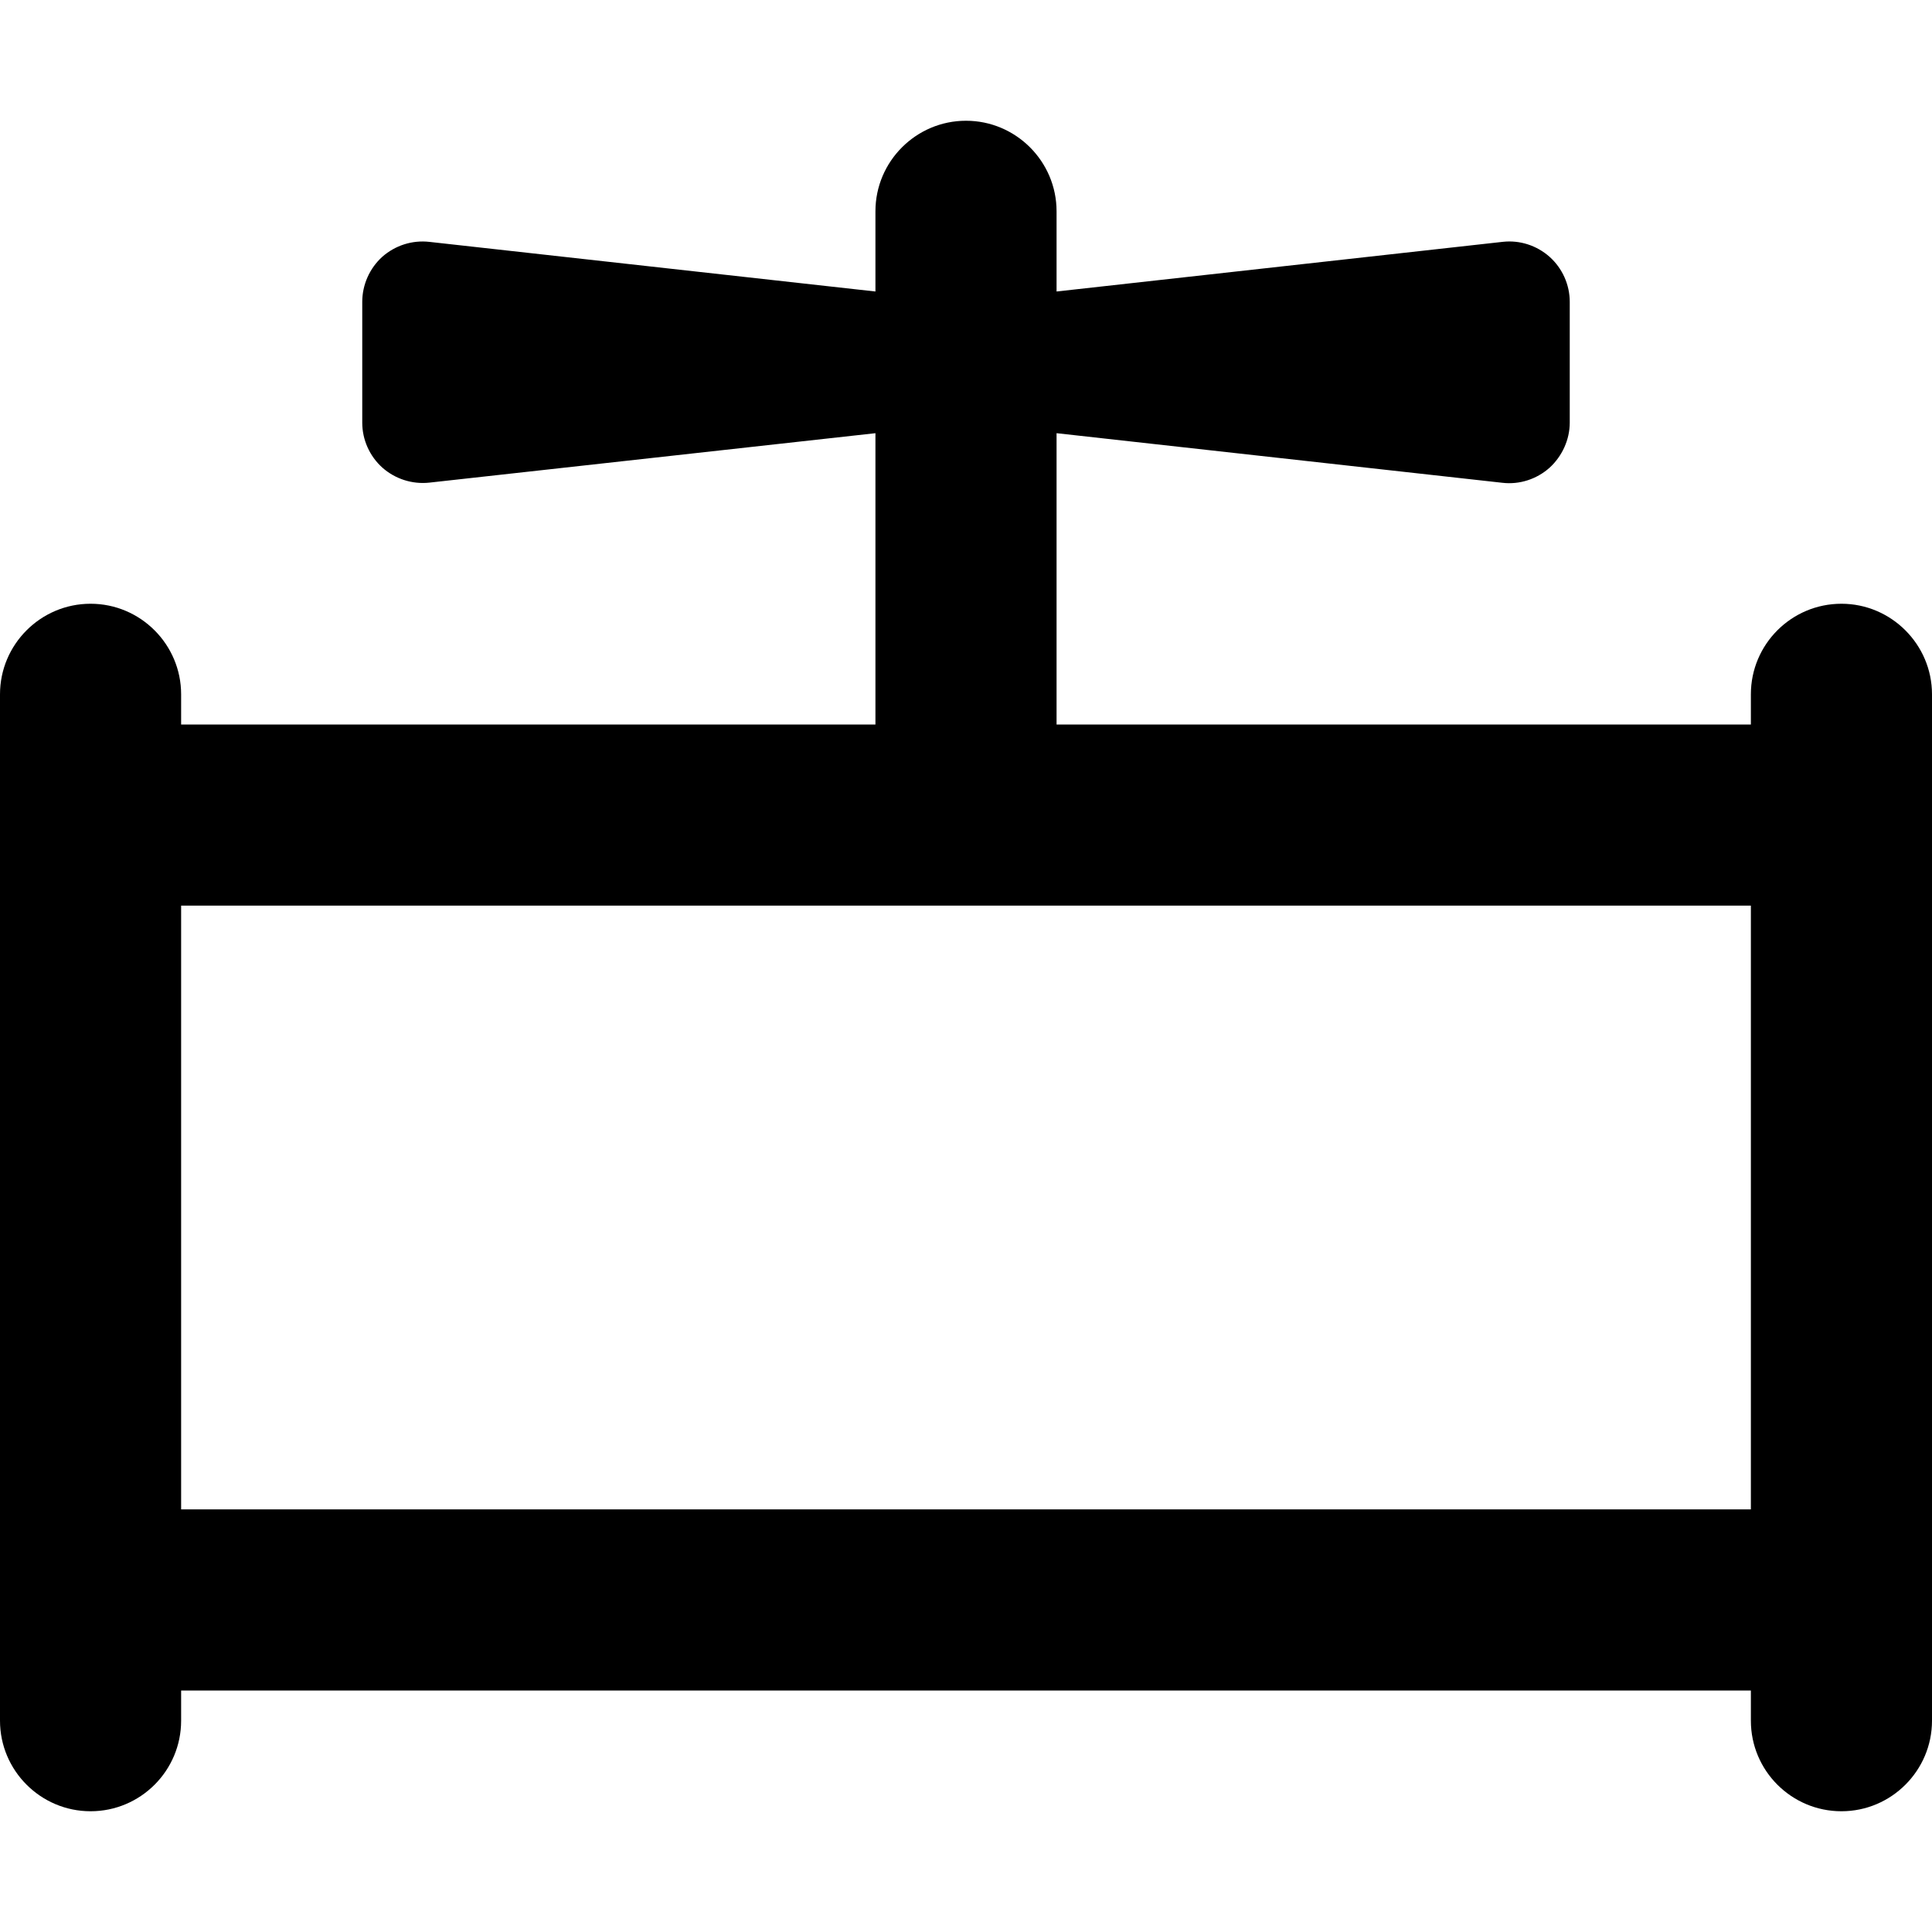
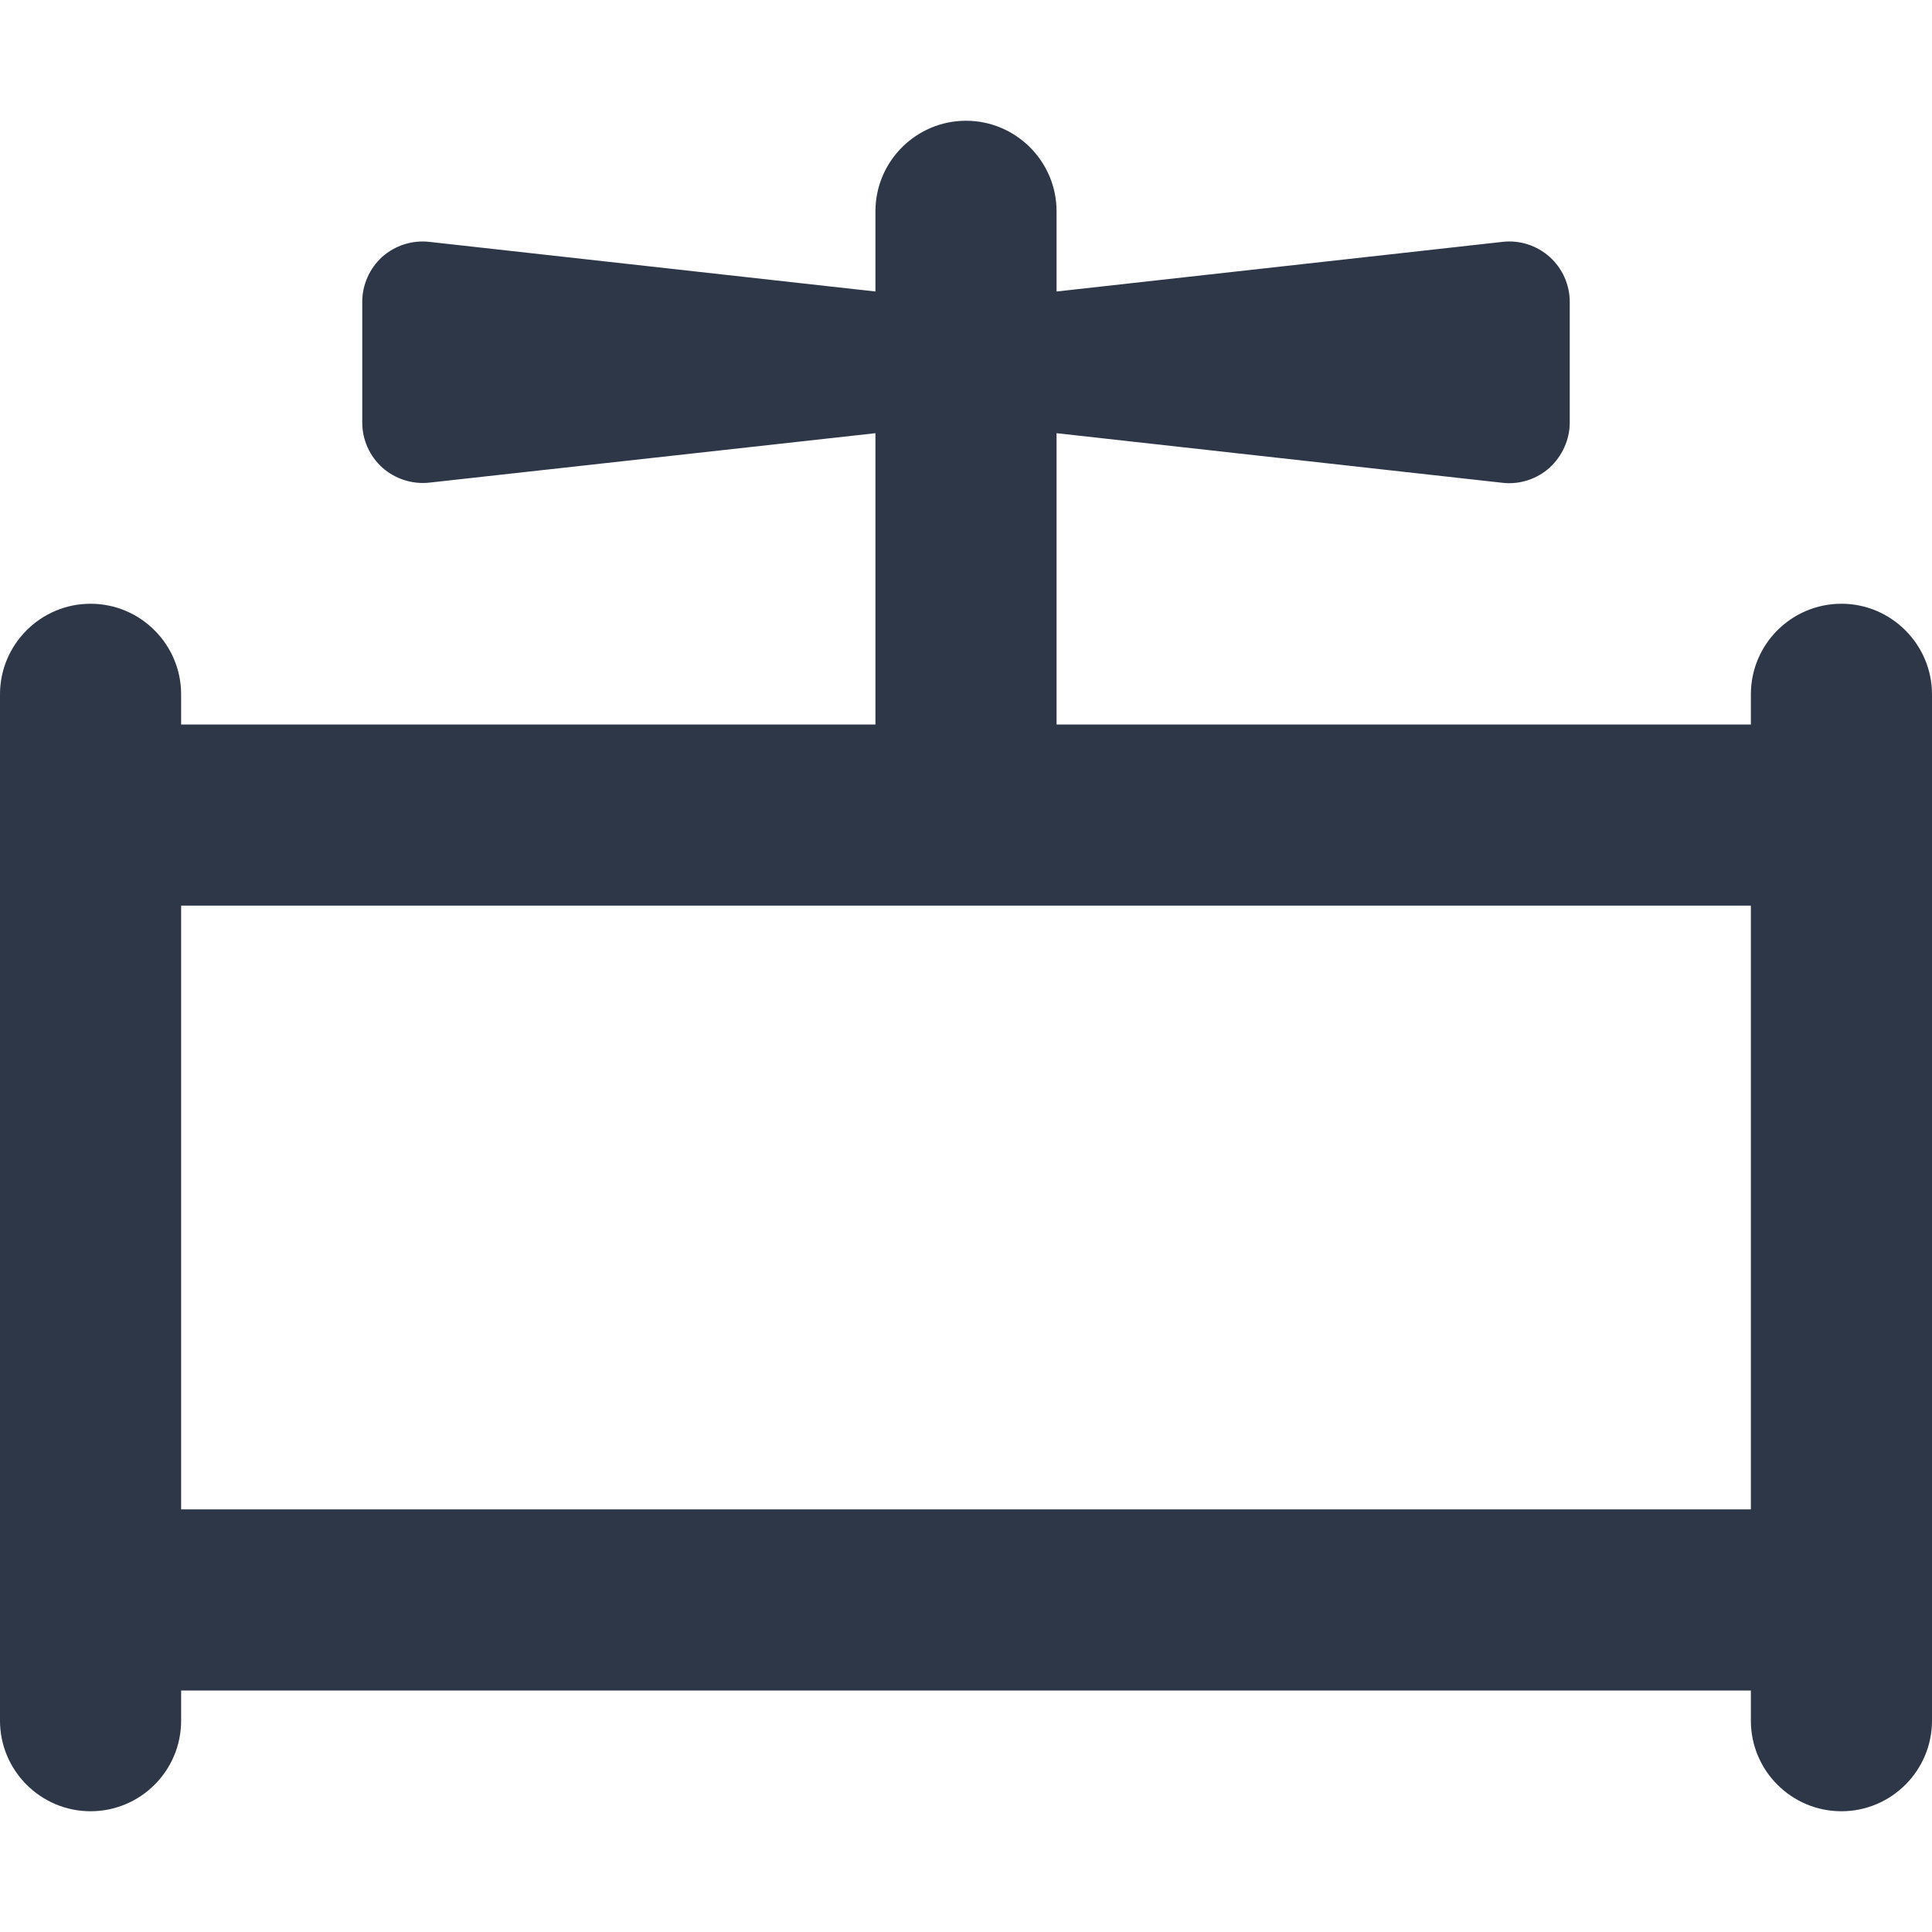
<svg xmlns="http://www.w3.org/2000/svg" viewBox="0 0 512 512">
-   <path fill="2D3748" d="M488 160c-13.25 0-24 10.75-24 24V192h-184V114.8l118.2 13.15c4.512 .512 9.023-.961 12.42-3.969C414 120.9 416 116.5 416 112v-32c0-4.545-1.951-8.896-5.344-11.94c-3.393-3.008-7.904-4.48-12.42-3.969L280 77.25V56C280 42.75 269.2 32 256 32S232 42.75 232 56v21.25L113.8 64.1C109.2 63.58 104.7 65.06 101.3 68.06C97.95 71.1 96 75.46 96 80v32c0 4.543 1.951 8.896 5.344 11.94C104.7 126.9 109.2 128.4 113.8 127.9L232 114.8V192H48V184C48 170.8 37.25 160 24 160S0 170.8 0 184v272C0 469.2 10.75 480 24 480s24-10.75 24-24V448h416v8c0 13.25 10.75 24 24 24S512 469.2 512 456v-272C512 170.8 501.2 160 488 160zM464 400h-416v-160h416V400z" />
+   <path fill="#2D3748" d="M488 160c-13.25 0-24 10.75-24 24V192h-184V114.8l118.2 13.15c4.512 .512 9.023-.961 12.42-3.969C414 120.9 416 116.5 416 112v-32c0-4.545-1.951-8.896-5.344-11.94c-3.393-3.008-7.904-4.48-12.42-3.969L280 77.25V56C280 42.75 269.2 32 256 32S232 42.75 232 56v21.25L113.8 64.1C109.2 63.58 104.7 65.06 101.3 68.06C97.95 71.1 96 75.46 96 80v32c0 4.543 1.951 8.896 5.344 11.94C104.7 126.9 109.2 128.4 113.8 127.9L232 114.8V192H48V184C48 170.8 37.25 160 24 160S0 170.8 0 184v272C0 469.2 10.75 480 24 480s24-10.75 24-24V448h416v8c0 13.25 10.75 24 24 24S512 469.2 512 456v-272C512 170.8 501.2 160 488 160zM464 400h-416v-160h416V400z" />
</svg>
